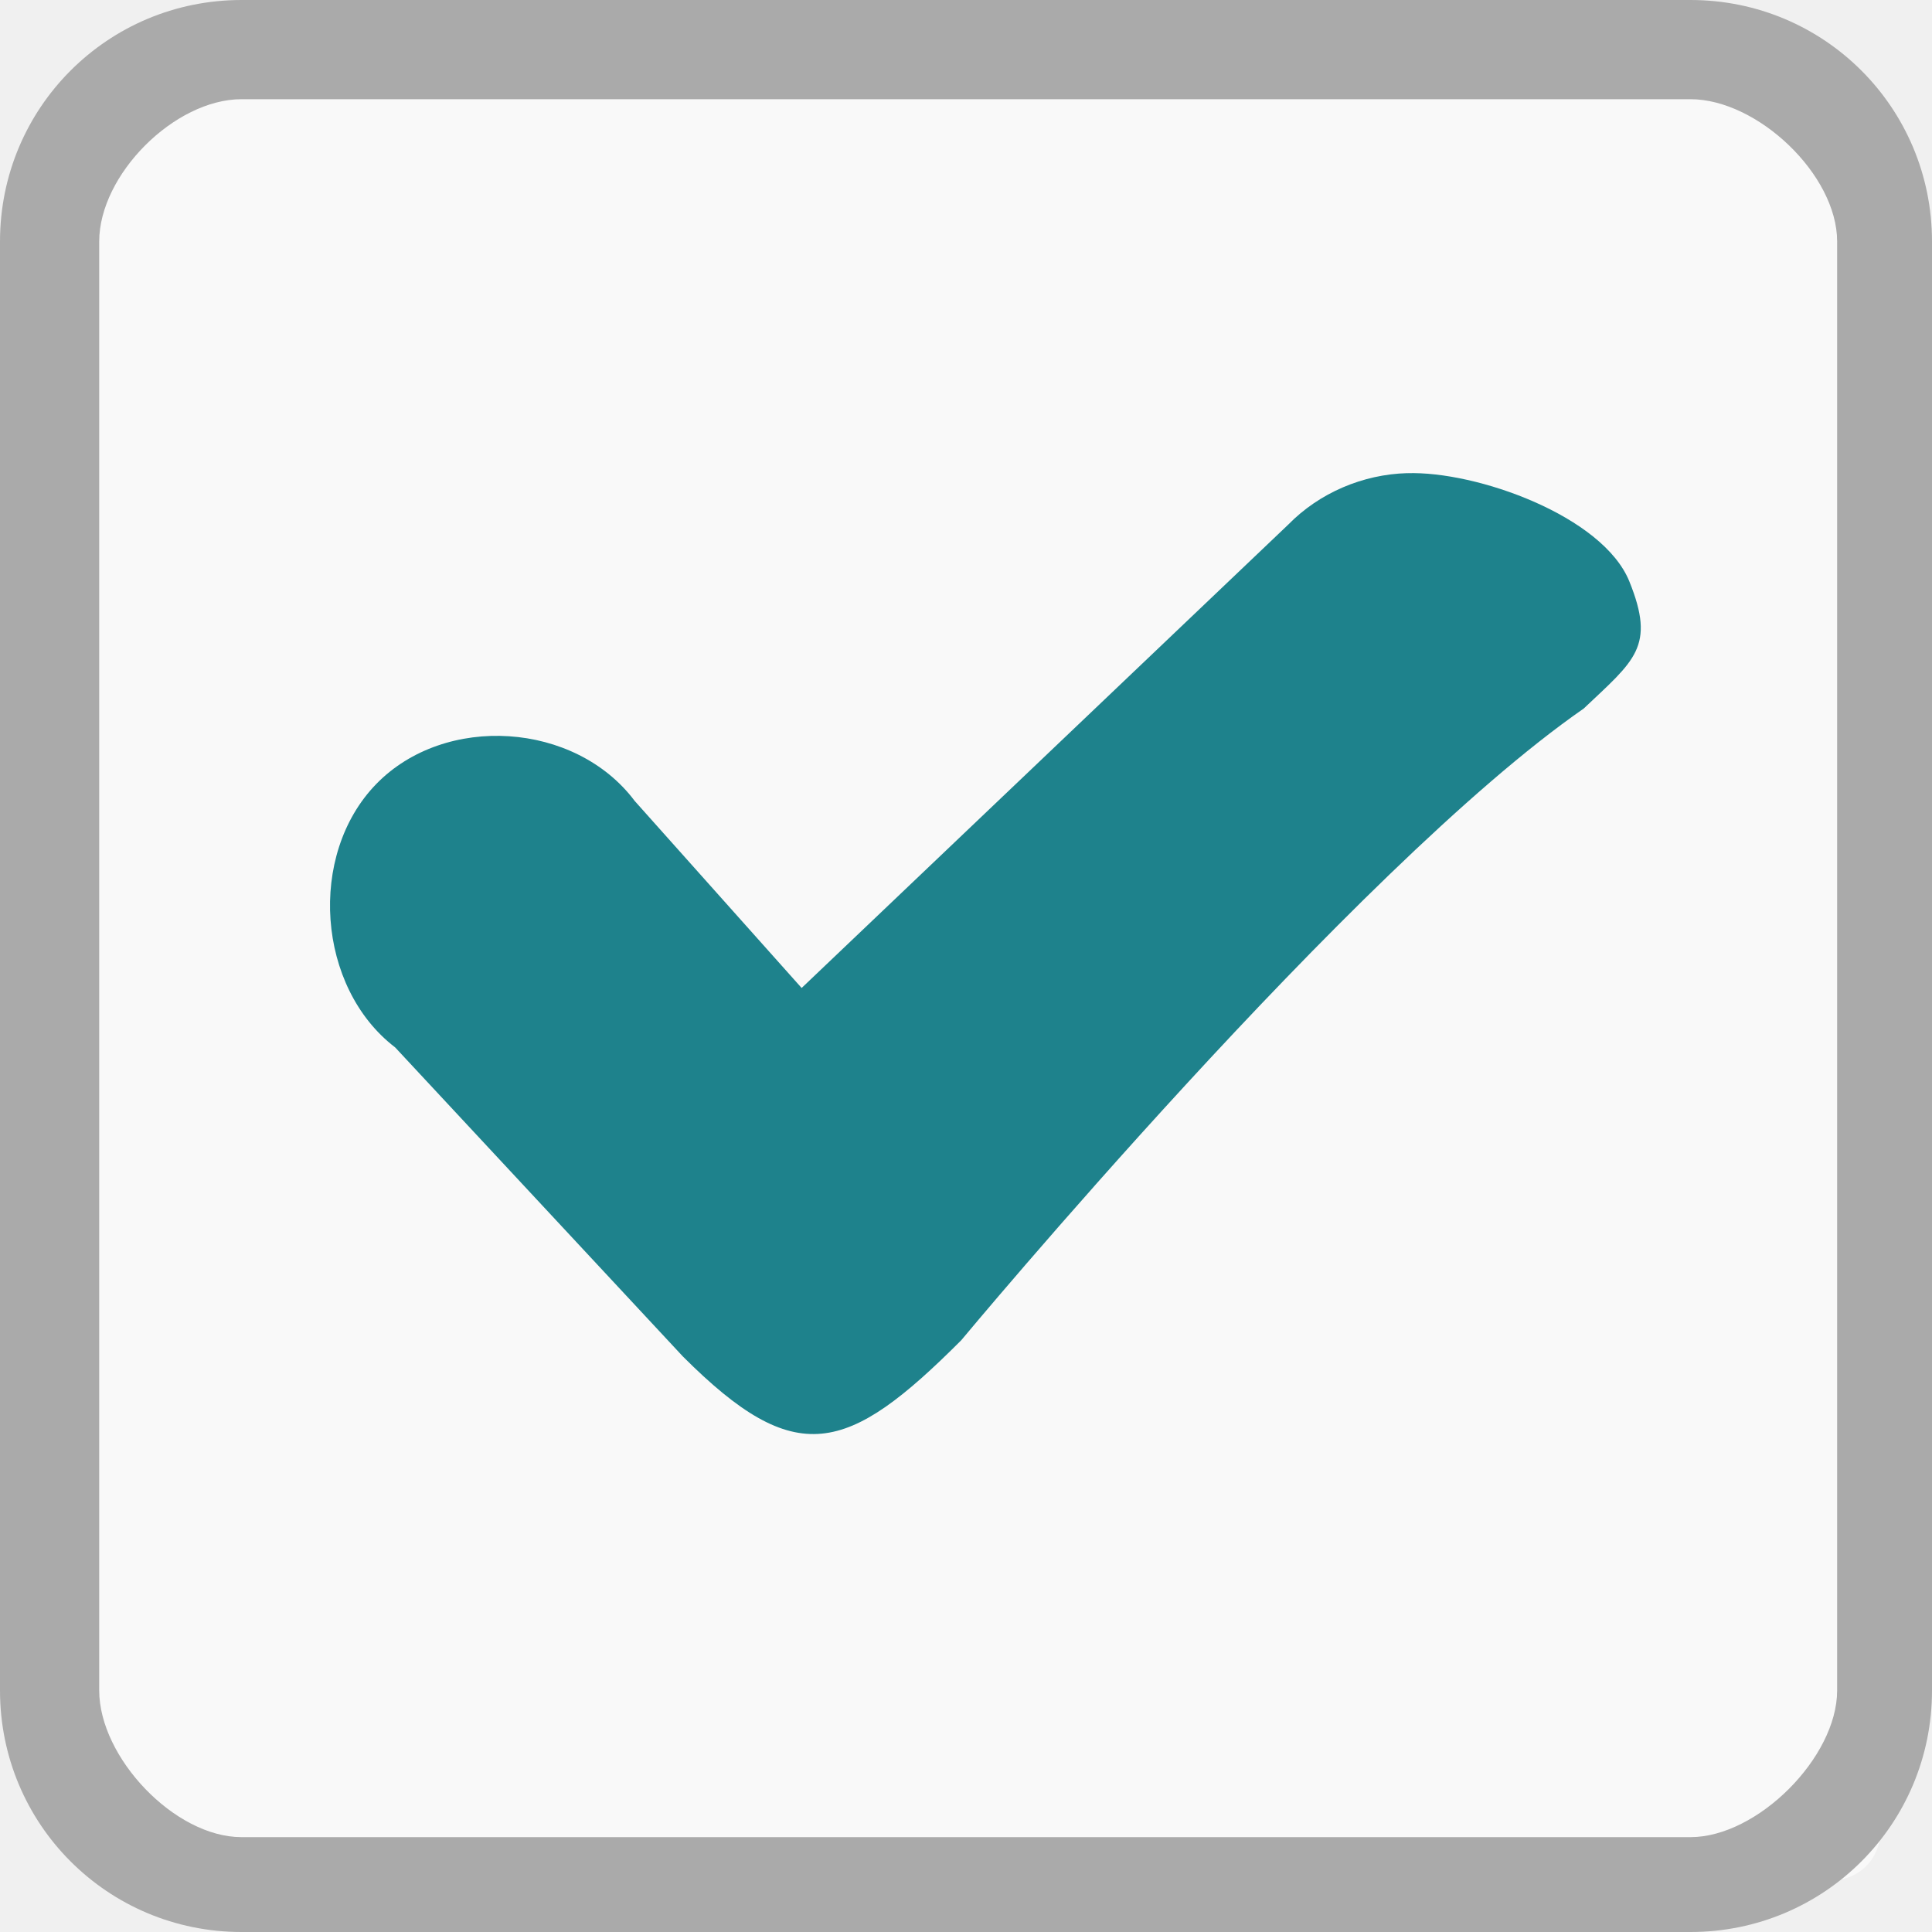
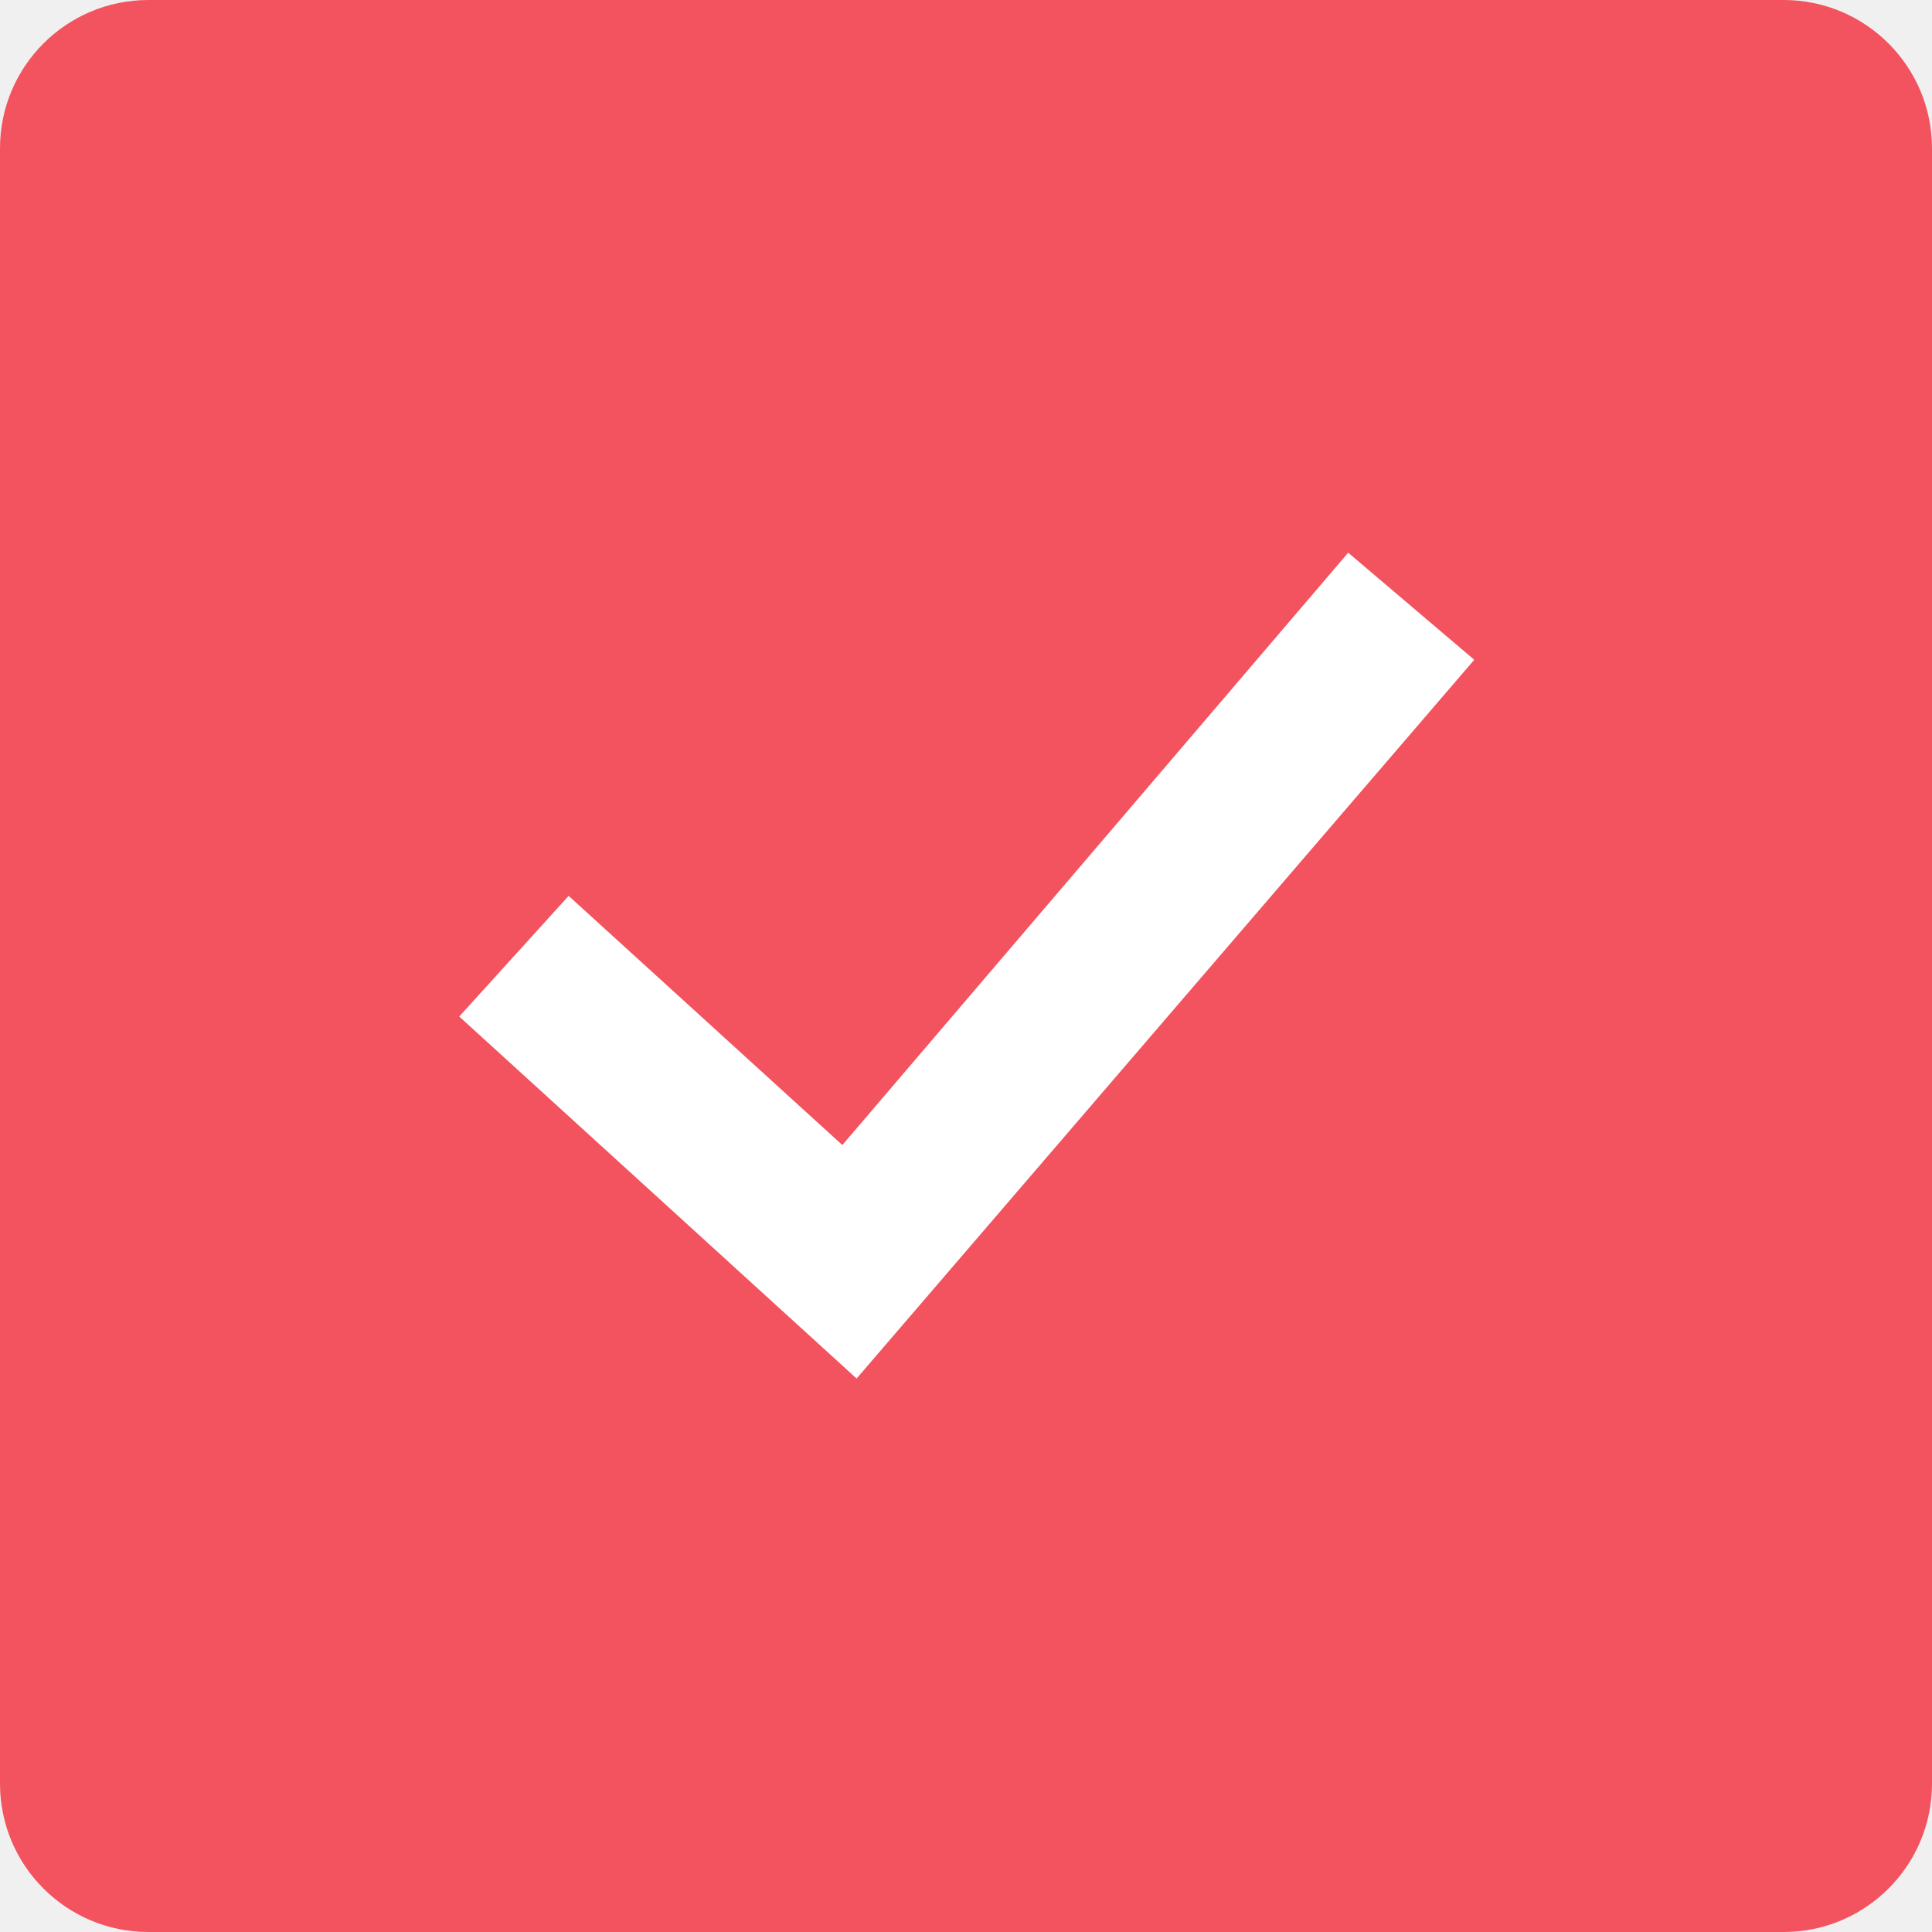
- <svg xmlns="http://www.w3.org/2000/svg" viewBox="0 0 40 40">
-   <g transform="translate(0 -1012.362)">
-     <rect width="37.5" x="1.429" y="1013.791" rx="1" height="37.5" style="fill:#f9f9f9" />
-     <path style="fill:#aaa" d="m 5,1012.362 c -2.77,0 -5,2.23 -5,5 l 0,30 c 0,2.77 2.23,5 5,5 l 30,0 c 2.77,0 5,-2.23 5,-5 l 0,-30 c 0,-2.77 -2.23,-5 -5,-5 z m 0,2.054 30,0 c 1.385,0 3.036,1.561 3.036,2.946 l 0,30 c 0,1.385 -1.651,3.036 -3.036,3.036 l -30,0 c -1.385,0 -2.946,-1.651 -2.946,-3.036 l 0,-30 c 0,-1.385 1.561,-2.946 2.946,-2.946 z" />
-     <path style="fill:#1e828c;line-height:normal;color:#000" d="m 29.134,1022.158 c -0.915,0.025 -1.818,0.406 -2.464,1.067 l -10.073,9.592 -3.456,-3.872 c -1.23,-1.64 -3.926,-1.816 -5.352,-0.35 -1.425,1.466 -1.228,4.213 0.392,5.452 l 5.958,6.4 c 2.342,2.342 3.398,2.029 5.762,-0.336 0,0 8.126,-9.776 12.889,-13.08 1.053,-0.998 1.492,-1.276 0.944,-2.631 -0.548,-1.355 -3.165,-2.29 -4.602,-2.241 z" />
-   </g>
+ <svg xmlns="http://www.w3.org/2000/svg" viewBox="0 0 40 40" id="svg5262" version="1.1" width="100%" height="100%">
+   <defs id="defs5274" />
+   <rect style="opacity:1;fill:#f2535e;fill-opacity:1;stroke:#f2535e;stroke-width:1;stroke-linecap:butt;stroke-linejoin:miter;stroke-miterlimit:4;stroke-dasharray:none;stroke-opacity:1" id="rect4717" width="39" height="39" x="0.5" y="0.5" rx="2.572" ry="2.572" />
+   <path id="path4419" d="m 10.653,20.88 6.934,6.323 11.614,-13.571" style="fill:none;stroke:#000000;stroke-width:1.296;stroke-linecap:butt;stroke-linejoin:miter;stroke-miterlimit:4;stroke-dasharray:none;stroke-opacity:0.229" />
+   <path style="fill:none;stroke:#ffffff;stroke-width:1.296;stroke-linecap:butt;stroke-linejoin:miter;stroke-miterlimit:4;stroke-dasharray:none;stroke-opacity:1" d="m 10.653,19.802 6.934,6.323 11.614,-13.571" id="path3785" />
+   <path style="fill:#ffffff;fill-opacity:1;fill-rule:evenodd;stroke:none;stroke-width:1px;stroke-linecap:butt;stroke-linejoin:miter;stroke-opacity:1" d="m 27.913,11.443 2.61,2.217 -12.788,14.881 -8.227,-7.495 2.265,-2.498 5.667,5.159 z" id="path4424" />
</svg>
